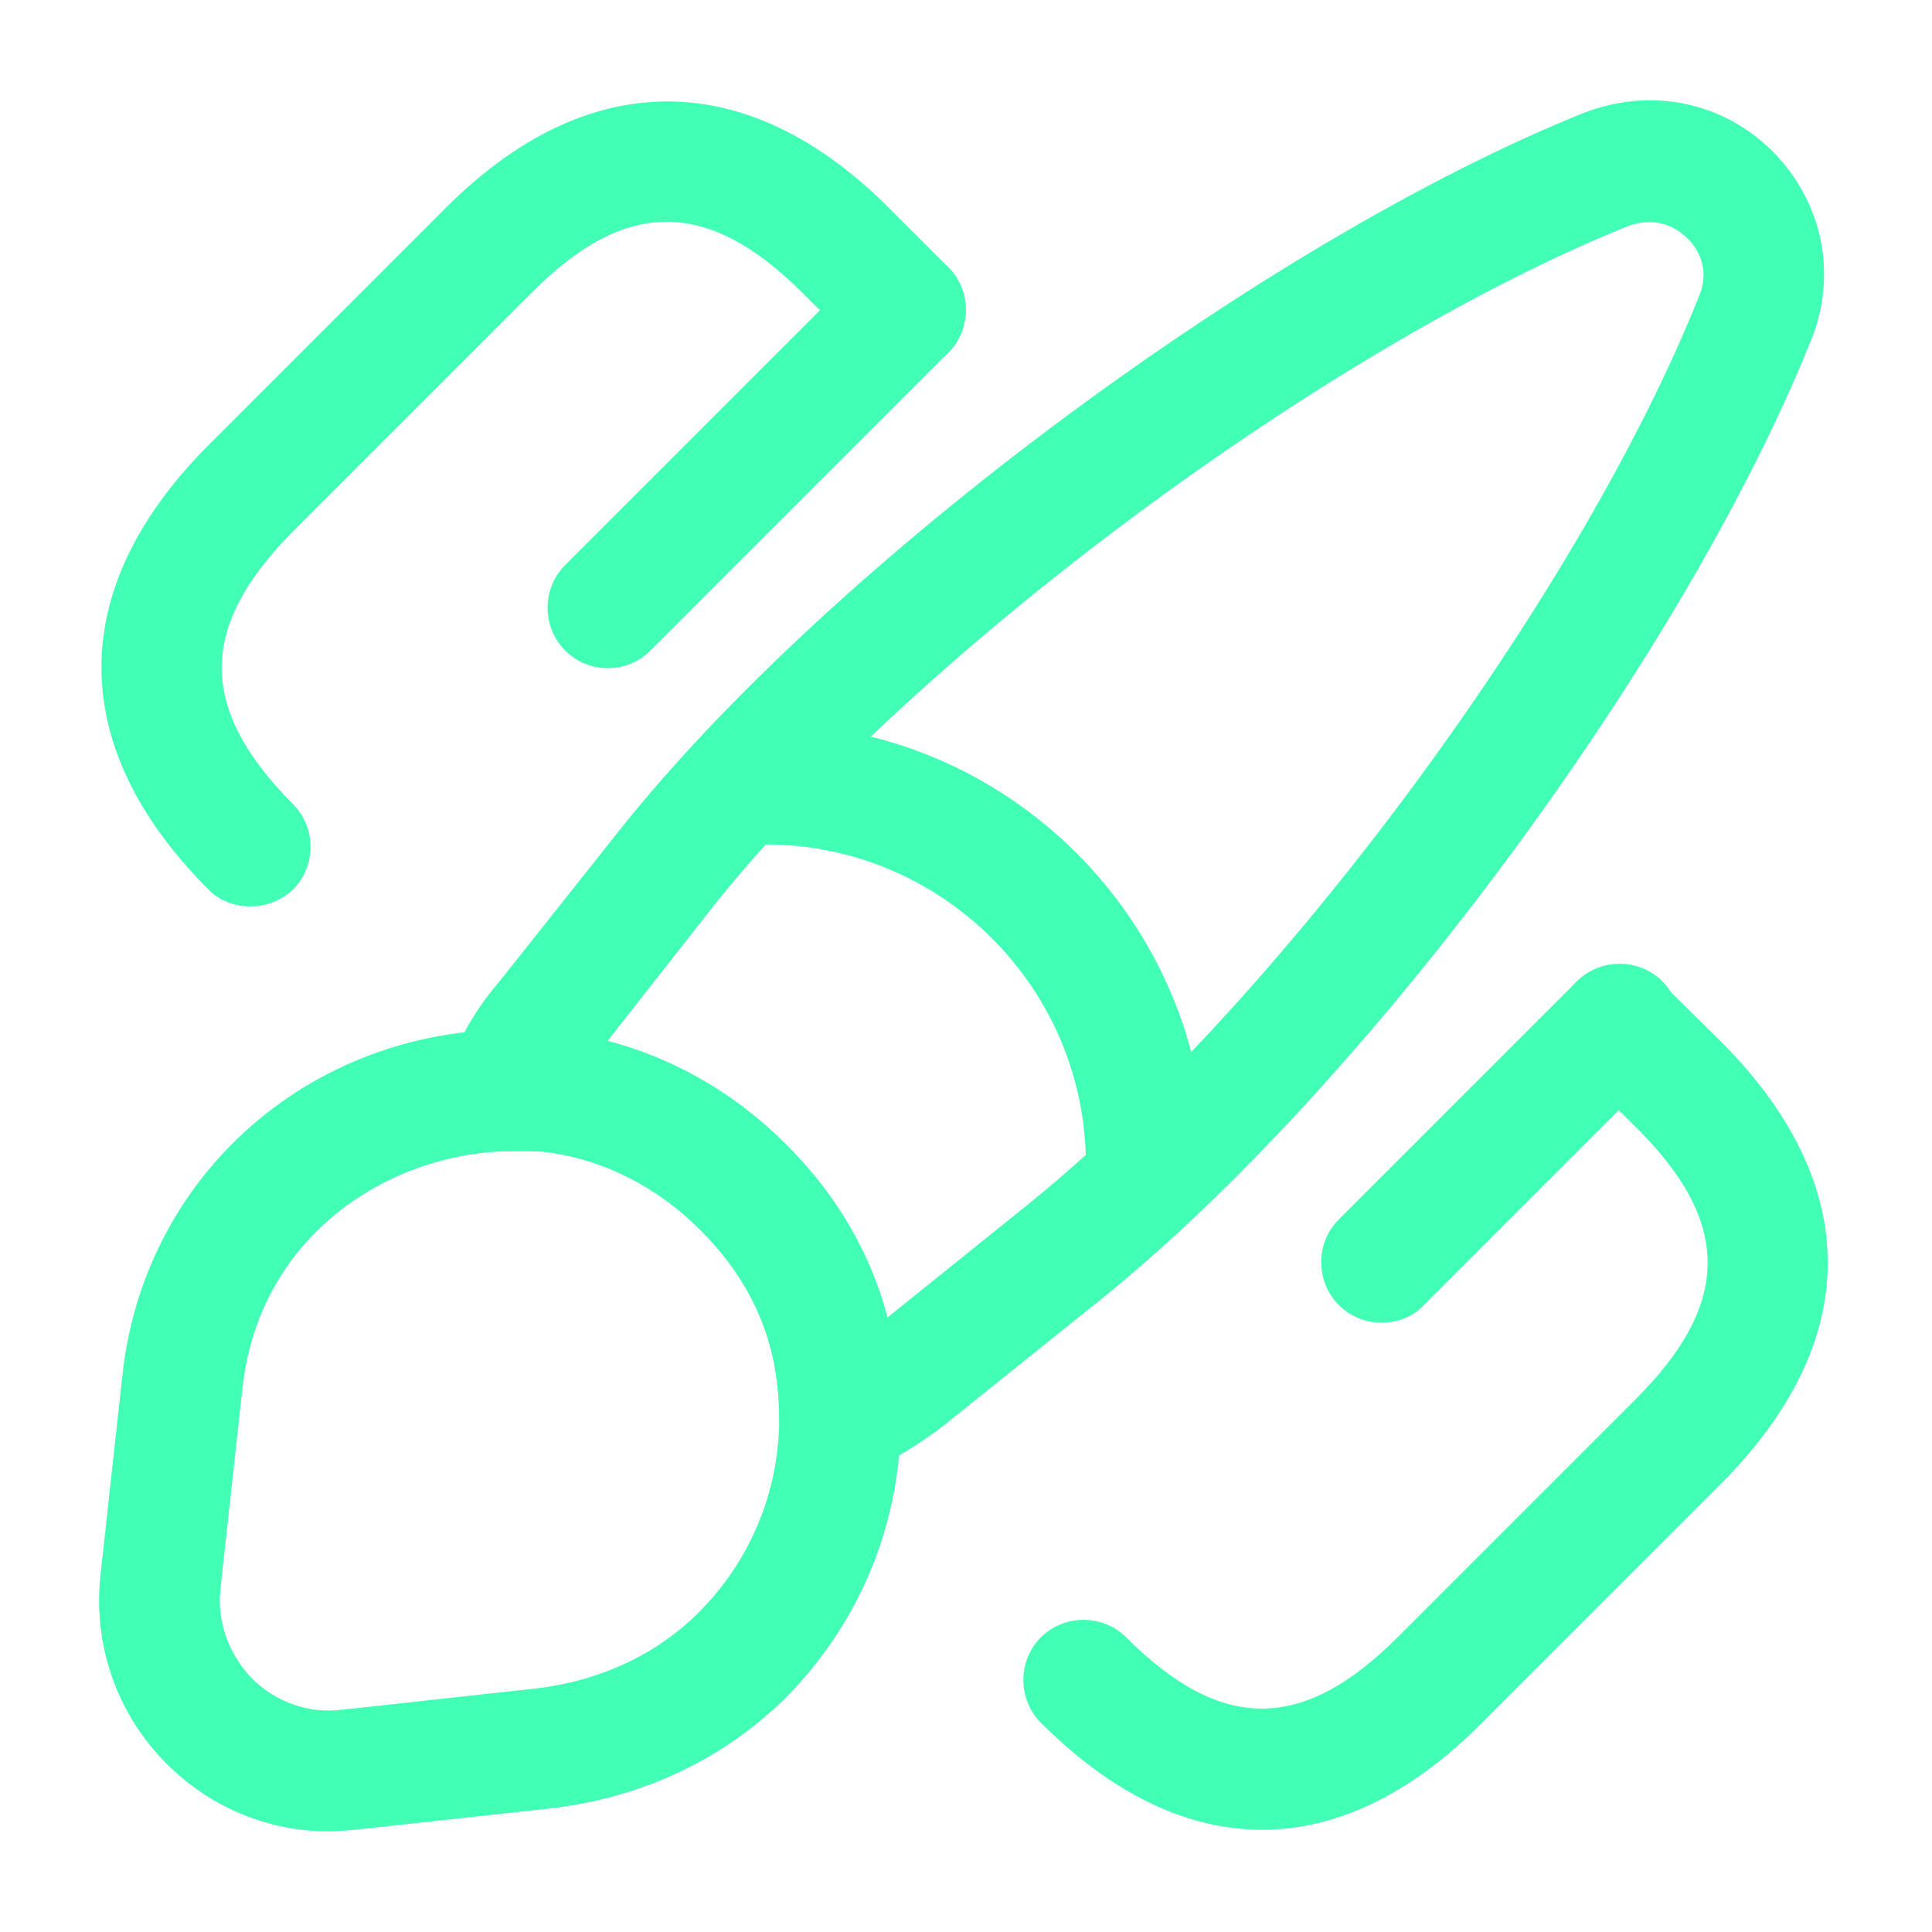
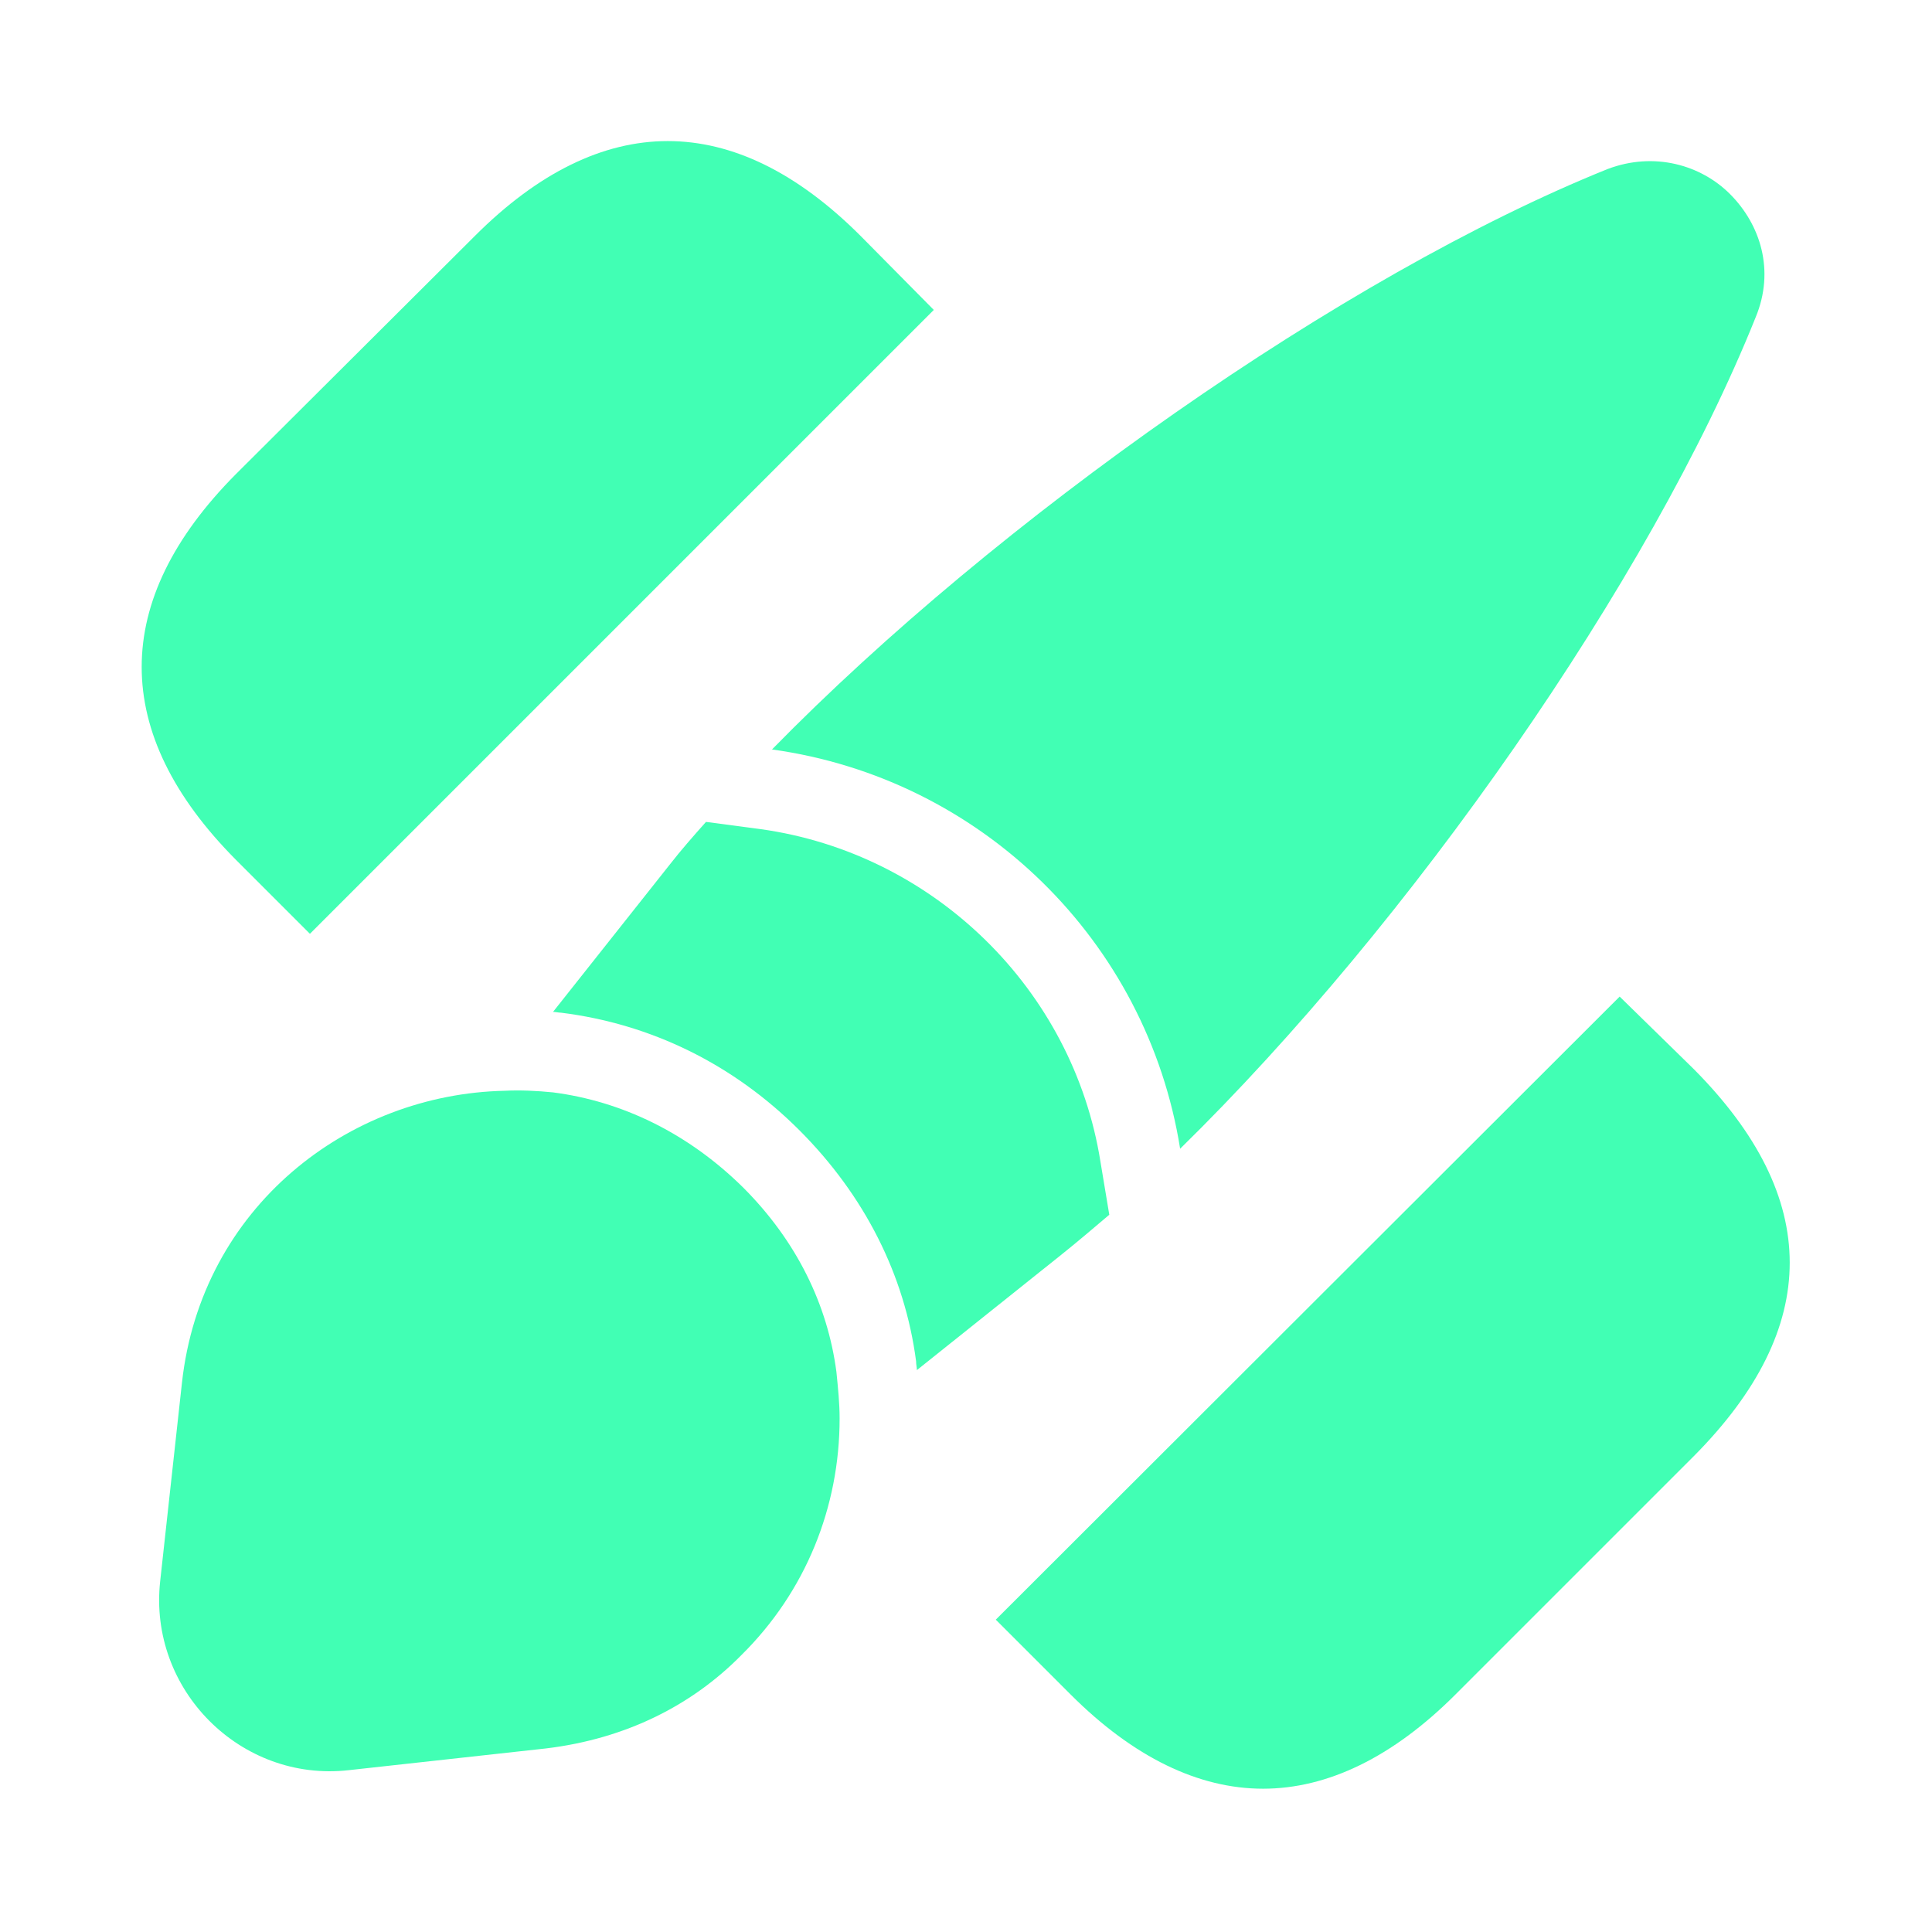
<svg xmlns="http://www.w3.org/2000/svg" width="24" height="24" viewBox="0 0 24 24" fill="none">
-   <path d="M10.43 18.37C10.28 18.37 10.14 18.33 10.01 18.24C9.8 18.1 9.68 17.87 9.68 17.62C9.68 17.47 9.67 17.31 9.65 17.15C9.56 16.44 9.24 15.82 8.7 15.28C8.16 14.74 7.49 14.4 6.77 14.31C6.65 14.3 6.48 14.29 6.32 14.3C6.06 14.32 5.82 14.21 5.67 14C5.52 13.8 5.48 13.53 5.56 13.29C5.71 12.88 5.93 12.51 6.19 12.21L7.73 10.27C10.38 6.96 15.75 2.98 19.68 1.4C20.52 1.08 21.4 1.27 22.01 1.87C22.64 2.5 22.83 3.4 22.5 4.22C20.92 8.16 16.95 13.52 13.64 16.17L11.67 17.75C11.3 18.02 11 18.19 10.7 18.31C10.62 18.35 10.52 18.37 10.43 18.37ZM7.54 12.94C8.38 13.16 9.13 13.6 9.76 14.23C10.39 14.85 10.81 15.57 11.02 16.37L12.71 15.01C15.85 12.5 19.62 7.41 21.11 3.67C21.26 3.3 21.05 3.04 20.95 2.95C20.88 2.88 20.62 2.66 20.22 2.81C16.5 4.31 11.41 8.08 8.89 11.22L7.54 12.94Z" fill="#41FFB4" />
-   <path d="M4.08 22.75C3.33 22.75 2.61 22.45 2.07 21.91C1.45 21.29 1.15 20.43 1.25 19.55L1.52 17.09C1.78 14.65 3.78 12.84 6.26 12.79C6.45 12.78 6.7 12.79 6.93 12.81C8.02 12.95 8.99 13.44 9.77 14.22C10.54 14.99 11 15.91 11.14 16.94C11.17 17.16 11.19 17.4 11.19 17.61C11.19 18.93 10.68 20.16 9.76 21.09C8.99 21.85 8 22.32 6.88 22.46L4.41 22.73C4.3 22.74 4.19 22.75 4.08 22.75ZM6.45 14.3C6.41 14.3 6.36 14.3 6.32 14.3C4.81 14.33 3.21 15.36 3.01 17.26L2.74 19.72C2.69 20.14 2.84 20.55 3.13 20.85C3.42 21.14 3.83 21.29 4.24 21.24L6.7 20.97C7.47 20.87 8.16 20.55 8.68 20.03C9.32 19.39 9.68 18.53 9.68 17.61C9.68 17.46 9.67 17.3 9.65 17.14C9.56 16.43 9.24 15.81 8.7 15.27C8.16 14.73 7.49 14.39 6.77 14.3C6.69 14.3 6.57 14.3 6.45 14.3Z" fill="#41FFB4" />
-   <path d="M14.24 15.22C13.83 15.22 13.49 14.88 13.49 14.47C13.49 12.27 11.7 10.49 9.51 10.49C9.1 10.49 8.76 10.15 8.76 9.74C8.76 9.33 9.09 8.99 9.5 8.99C12.52 8.99 14.98 11.45 14.98 14.47C14.99 14.89 14.65 15.22 14.24 15.22Z" fill="#41FFB4" />
-   <path d="M15.68 22.73C14.75 22.73 13.82 22.29 12.93 21.4C12.64 21.11 12.64 20.63 12.93 20.34C13.22 20.05 13.7 20.05 13.99 20.34C15.17 21.52 16.18 21.52 17.36 20.34L20.32 17.38C21.51 16.19 21.51 15.18 20.32 14L19.58 13.27C19.29 12.98 19.28 12.5 19.57 12.21C19.86 11.91 20.34 11.91 20.63 12.2L21.37 12.93C23.15 14.71 23.15 16.66 21.37 18.44L18.41 21.4C17.54 22.28 16.61 22.73 15.68 22.73Z" fill="#41FFB4" />
-   <path d="M3.11 11.26C2.92 11.26 2.72 11.19 2.58 11.04C0.82 9.27 0.82 7.31 2.58 5.54L5.54 2.58C7.3 0.82 9.28 0.82 11.04 2.58L11.78 3.32C12.07 3.61 12.07 4.09 11.78 4.38C11.49 4.67 11.01 4.67 10.72 4.38L9.97 3.64C8.79 2.46 7.77 2.46 6.6 3.64L3.64 6.6C2.46 7.79 2.46 8.8 3.64 9.99C3.93 10.28 3.93 10.76 3.64 11.05C3.49 11.19 3.3 11.26 3.11 11.26Z" fill="#41FFB4" />
-   <path d="M7.55 8.3C7.36 8.3 7.17 8.23 7.02 8.08C6.73 7.79 6.73 7.31 7.02 7.02L10.72 3.32C11.01 3.03 11.49 3.03 11.78 3.32C12.07 3.61 12.07 4.09 11.78 4.38L8.08 8.08C7.93 8.23 7.74 8.3 7.55 8.3Z" fill="#41FFB4" />
-   <path d="M17.16 16.43C16.97 16.43 16.78 16.36 16.63 16.21C16.34 15.92 16.34 15.44 16.63 15.15L19.59 12.19C19.88 11.9 20.36 11.9 20.65 12.19C20.94 12.48 20.94 12.96 20.65 13.25L17.69 16.21C17.55 16.36 17.36 16.43 17.16 16.43Z" fill="#41FFB4" />
+   <path d="M21.04 13.28L20.12 12.38L12.37 20.12L13.3 21.05C14.08 21.83 14.89 22.22 15.69 22.22C16.49 22.22 17.3 21.83 18.08 21.05L21.04 18.09C22.63 16.49 22.63 14.88 21.04 13.28Z" fill="#41FFB4" />
+   <path d="M10.69 2.93C9.12 1.36 7.47 1.36 5.9 2.93L2.93 5.89C1.37 7.46 1.37 9.11 2.93 10.68L3.85 11.6L11.6 3.85L10.69 2.93Z" fill="#41FFB4" />
+   <path d="M21.81 3.94C20.5 7.21 17.51 11.48 14.66 14.27C14.25 11.69 12.19 9.67 9.59 9.31C12.39 6.45 16.69 3.42 19.97 2.1C20.55 1.88 21.13 2.05 21.49 2.41C21.87 2.79 22.05 3.36 21.81 3.94Z" fill="#41FFB4" />
+   <path d="M13.78 15.09C13.58 15.26 13.38 15.43 13.18 15.59L11.39 17.02C11.39 16.99 11.38 16.95 11.38 16.91C11.24 15.84 10.74 14.85 9.93 14.04C9.11 13.22 8.09 12.72 6.97 12.58C6.94 12.58 6.9 12.57 6.87 12.57L8.32 10.74C8.46 10.56 8.61 10.39 8.77 10.21L9.45 10.3C11.6 10.6 13.33 12.29 13.67 14.43L13.78 15.09Z" fill="#41FFB4" />
+   <path d="M10.43 17.62C10.43 18.72 10.01 19.77 9.21 20.56C8.6 21.18 7.78 21.6 6.78 21.72L4.33 21.99C2.99 22.14 1.84 20.99 1.99 19.64L2.26 17.18C2.5 14.99 4.33 13.59 6.27 13.55C6.46 13.54 6.67 13.55 6.87 13.57C7.72 13.68 8.54 14.07 9.23 14.75C9.9 15.42 10.28 16.21 10.39 17.04C10.41 17.24 10.43 17.43 10.43 17.62Z" fill="#41FFB4" />
</svg>
